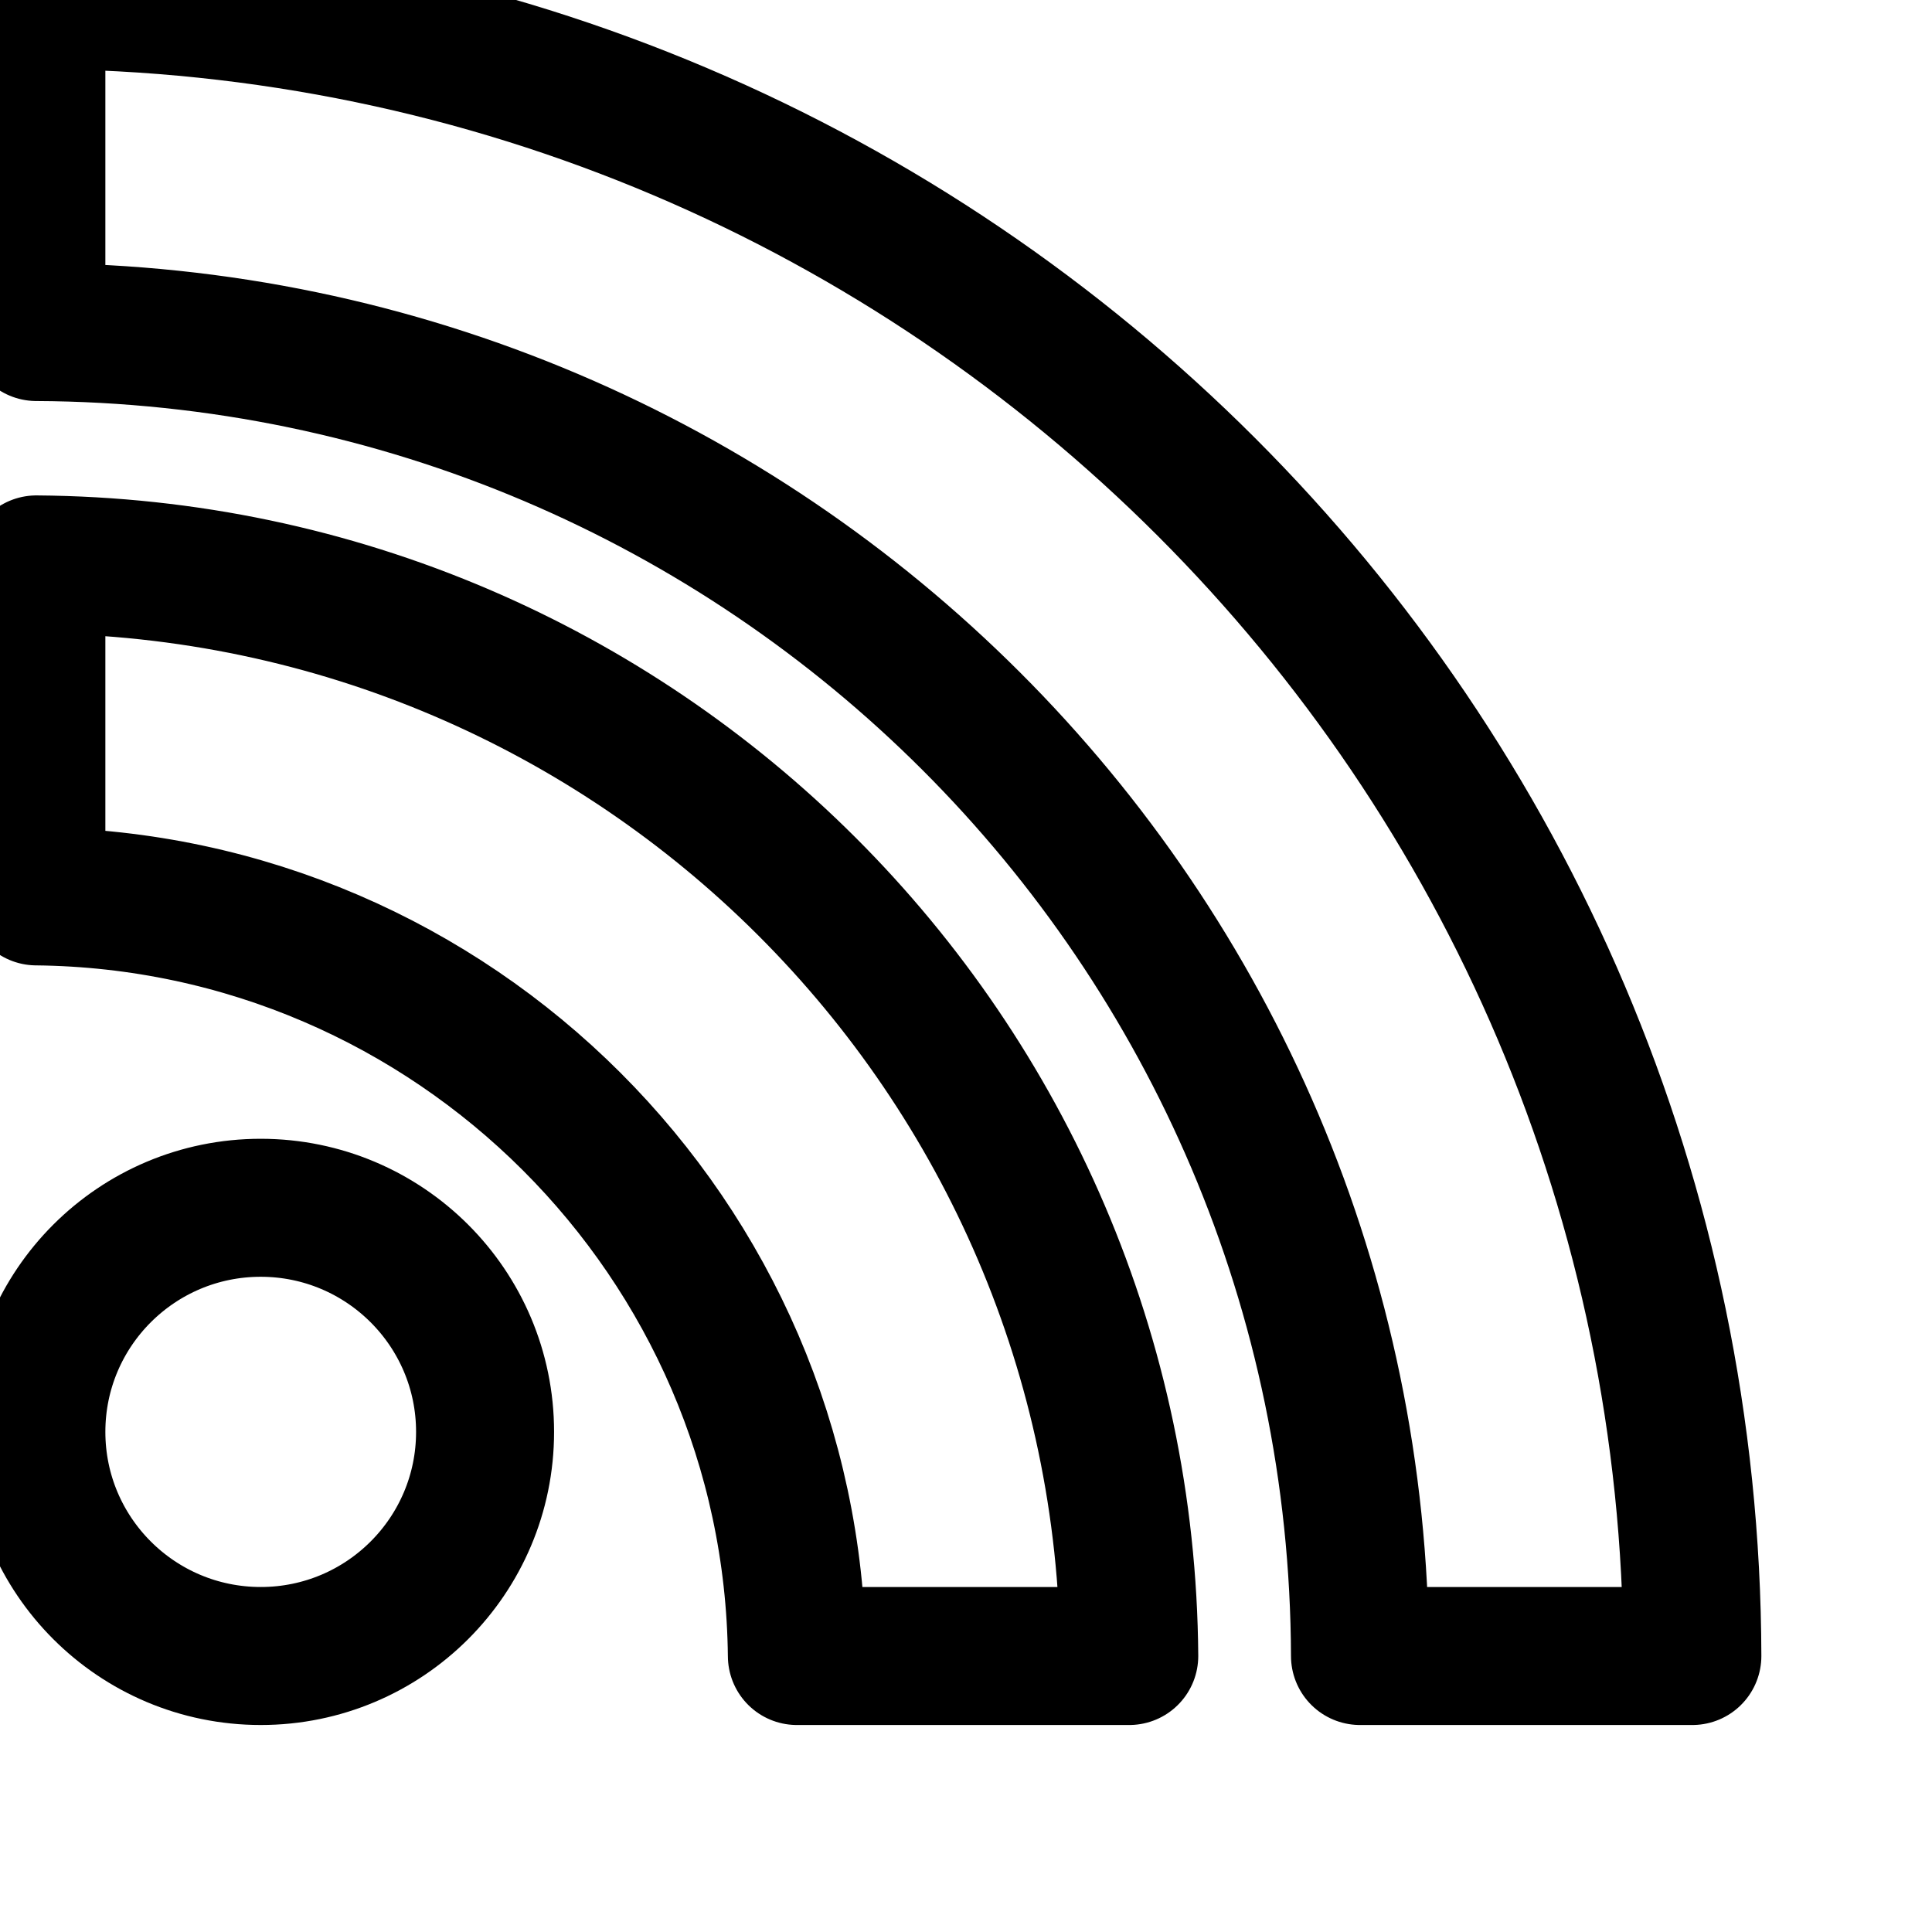
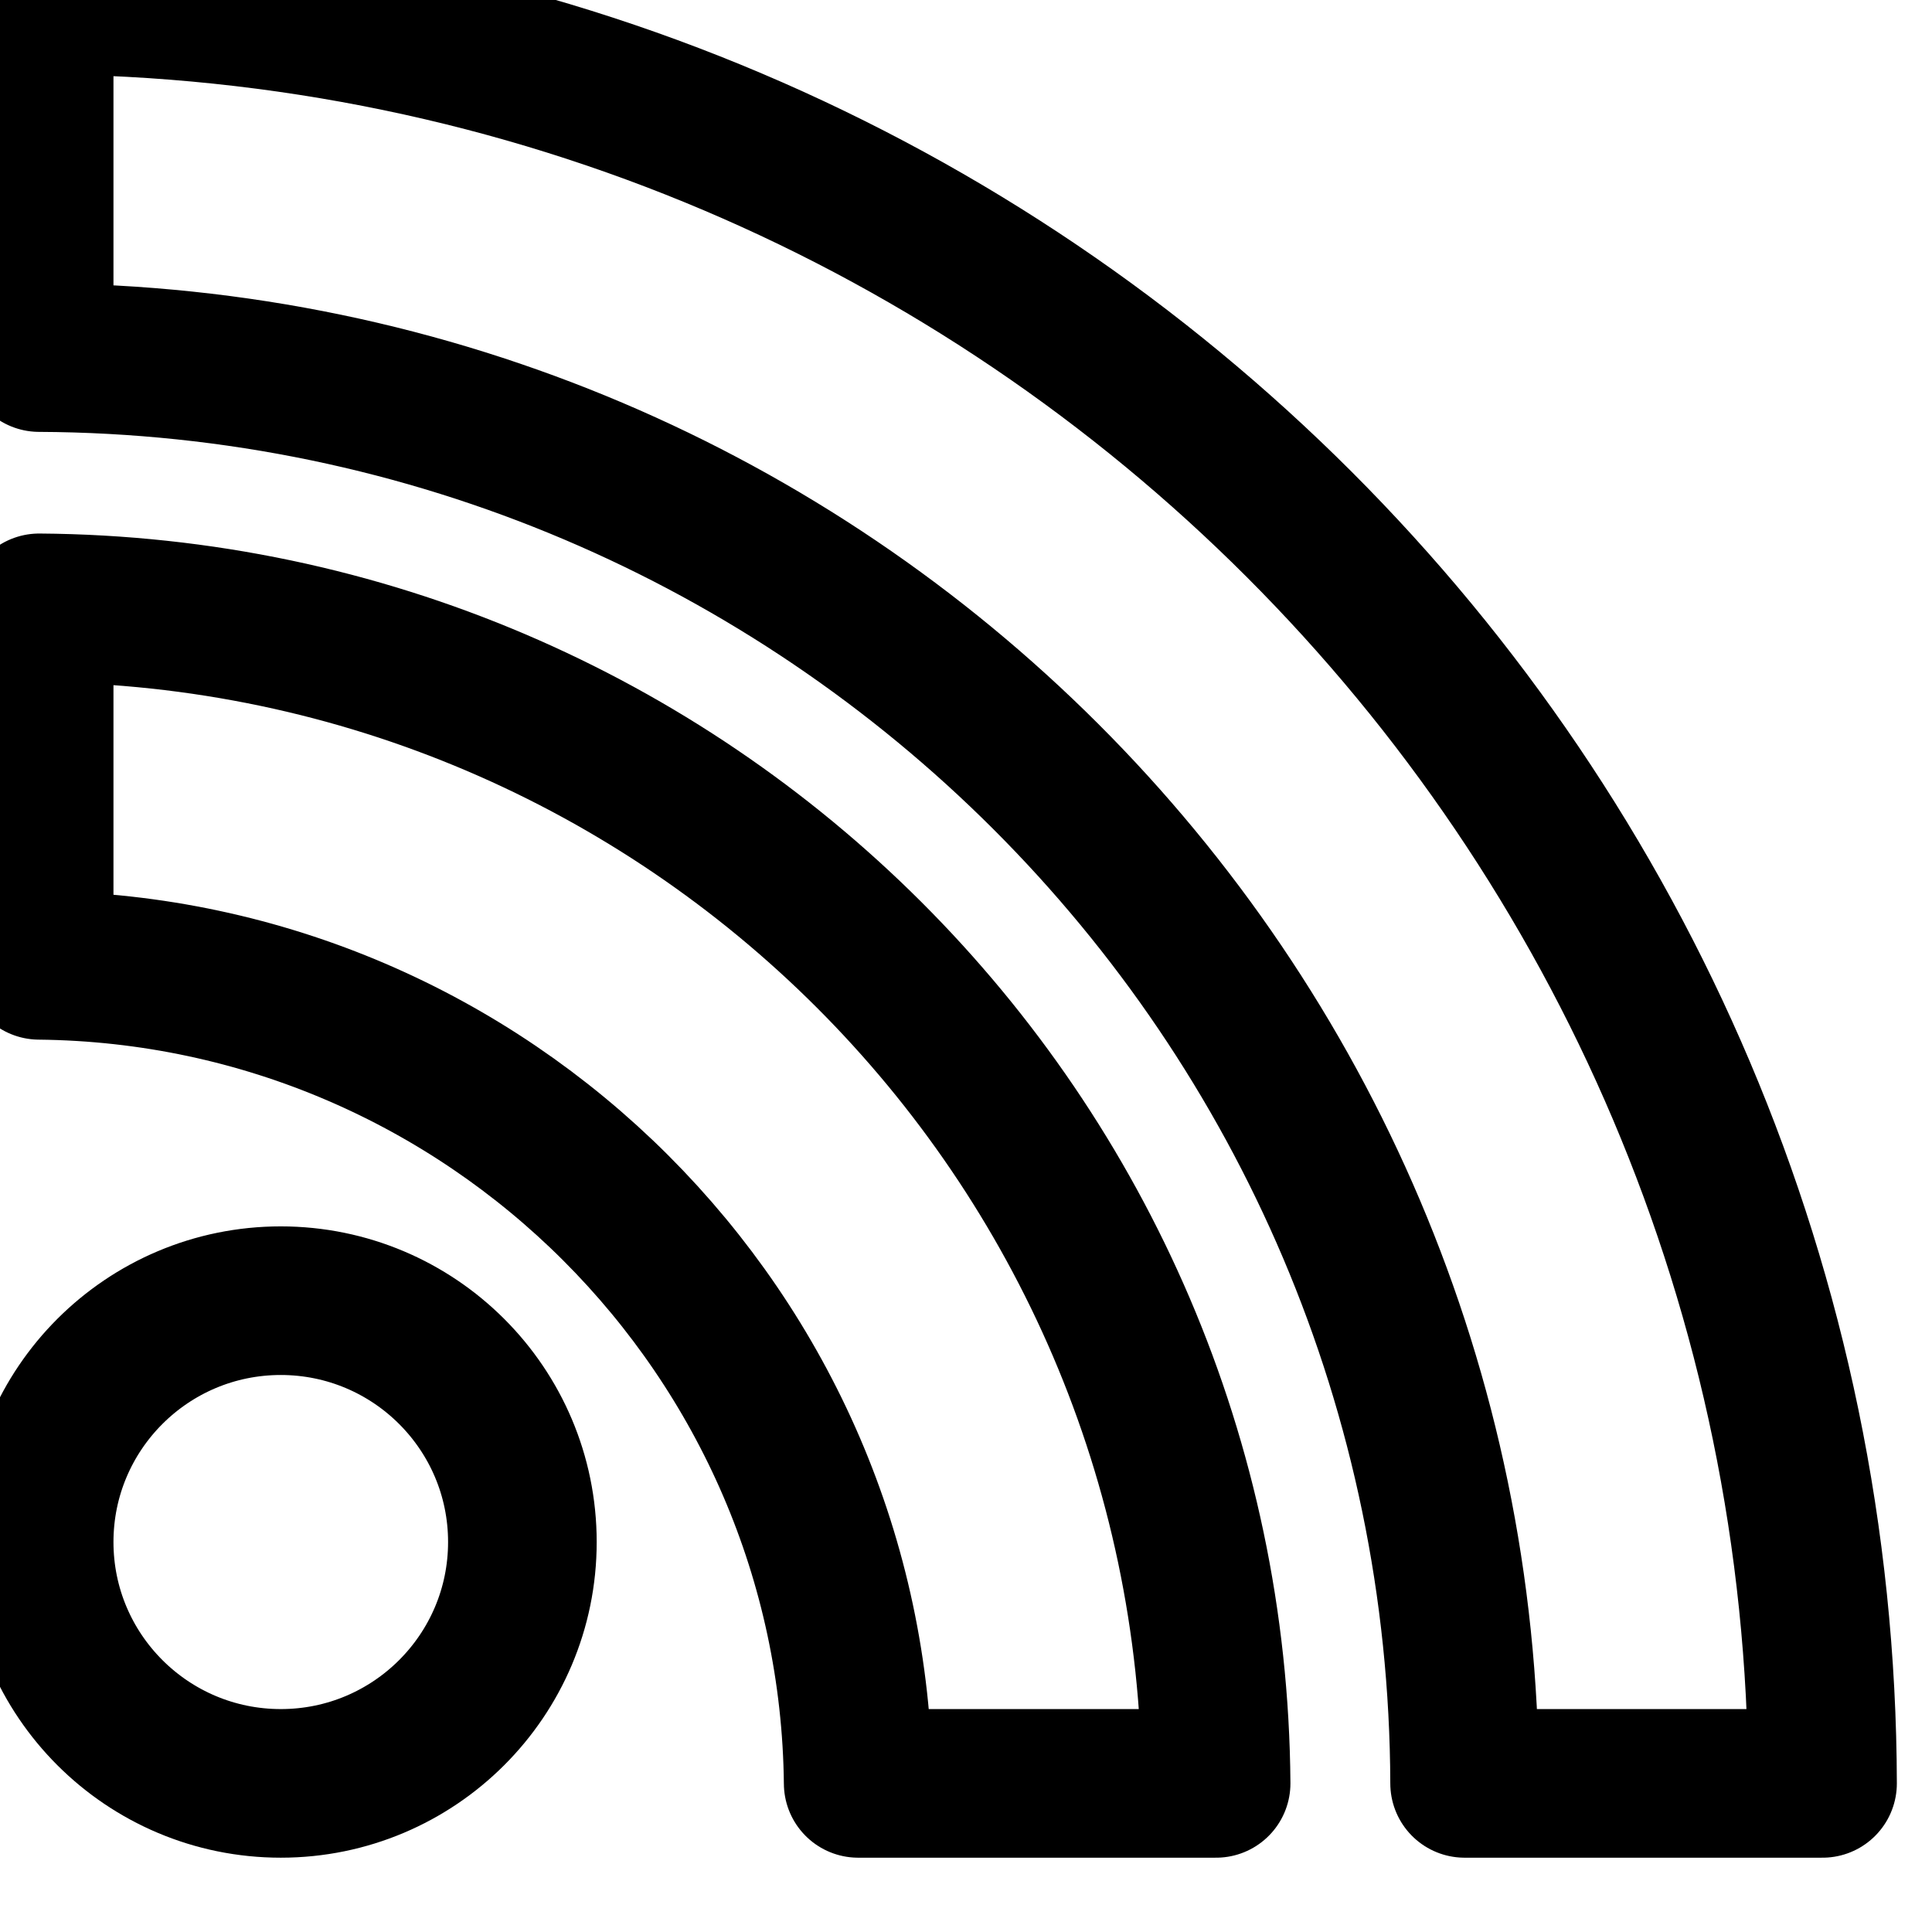
- <svg xmlns="http://www.w3.org/2000/svg" width="13" height="13" viewBox="0 0 28 28">
+ <svg xmlns="http://www.w3.org/2000/svg" width="16" height="16" viewBox="0 0 26 26">
  <path fill="none" stroke="currentColor" stroke-width="2" stroke-linecap="round" stroke-linejoin="round" d="M7.03 20.752c0 1.794-1.456 3.248-3.251 3.248-1.796 0-3.252-1.454-3.252-3.248 0-1.794 1.456-3.248 3.252-3.248 1.795.001 3.251 1.454 3.251 3.248zm-6.503-12.572v4.811c6.05.062 10.96 4.966 11.022 11.009h4.817c-.062-8.71-7.118-15.758-15.839-15.82zm0-3.368c10.58.046 19.152 8.594 19.183 19.188h4.817c-.03-13.231-10.755-23.954-24-24v4.812z" />
</svg>
